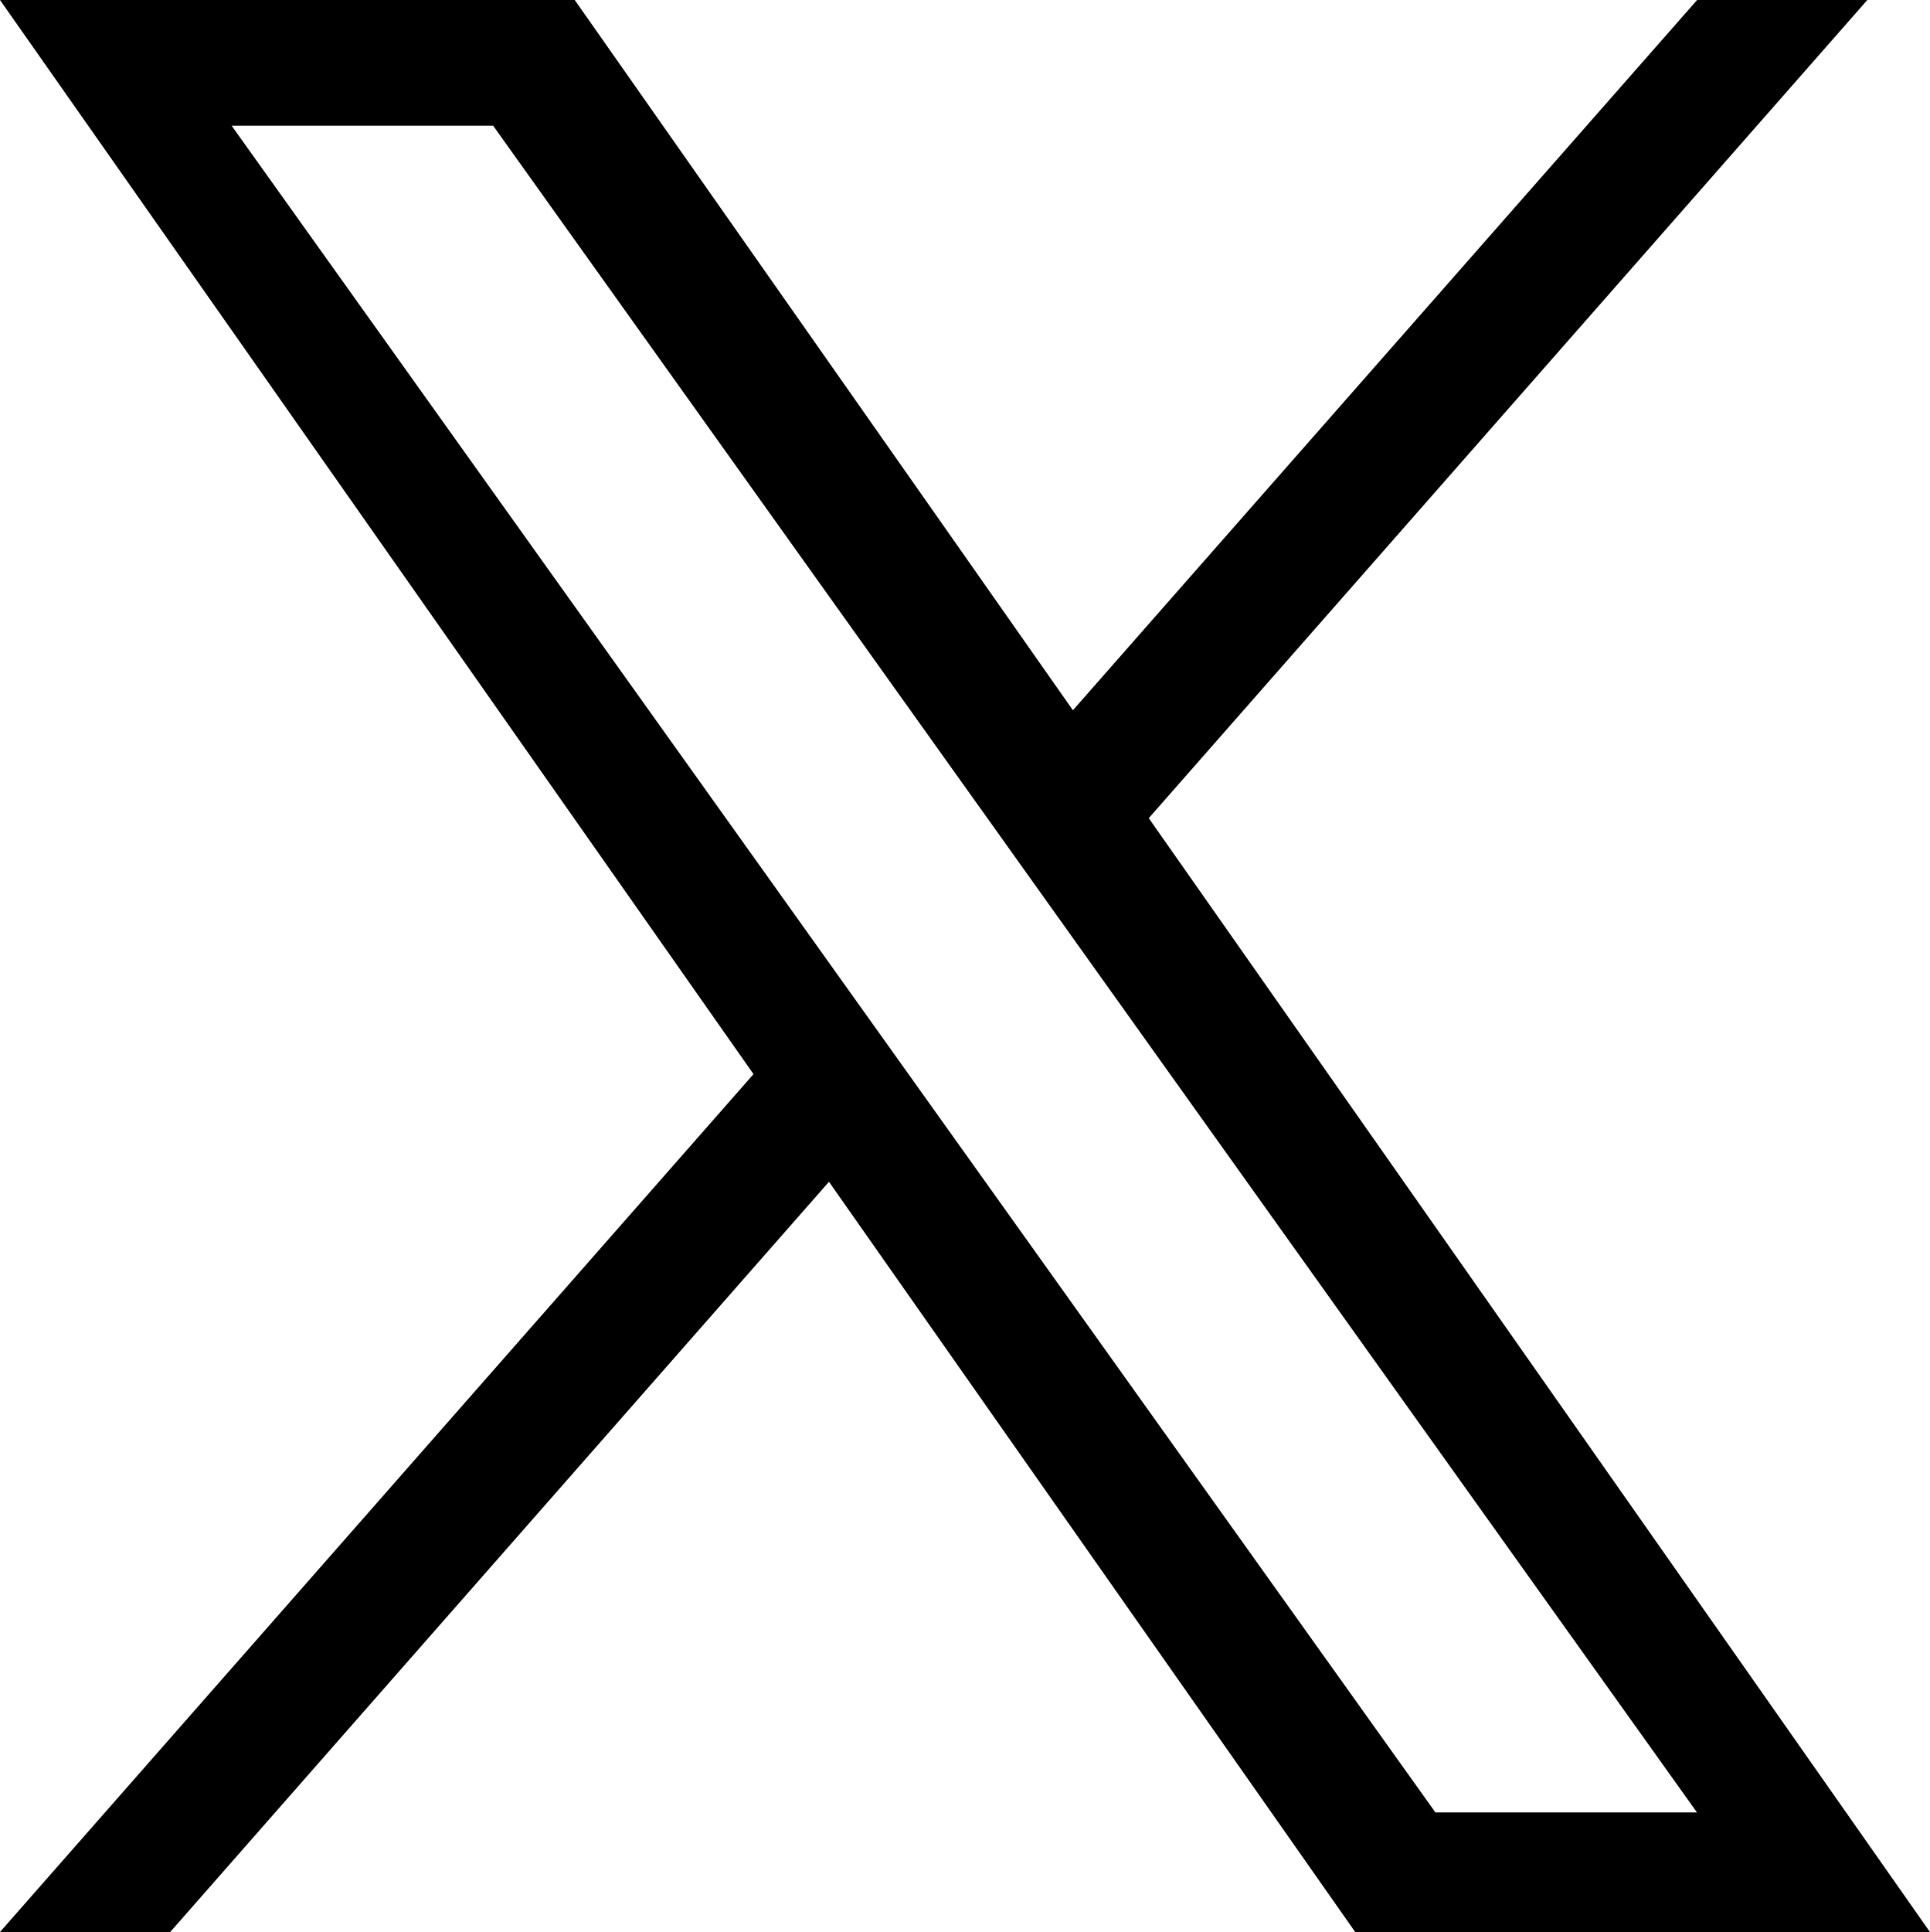
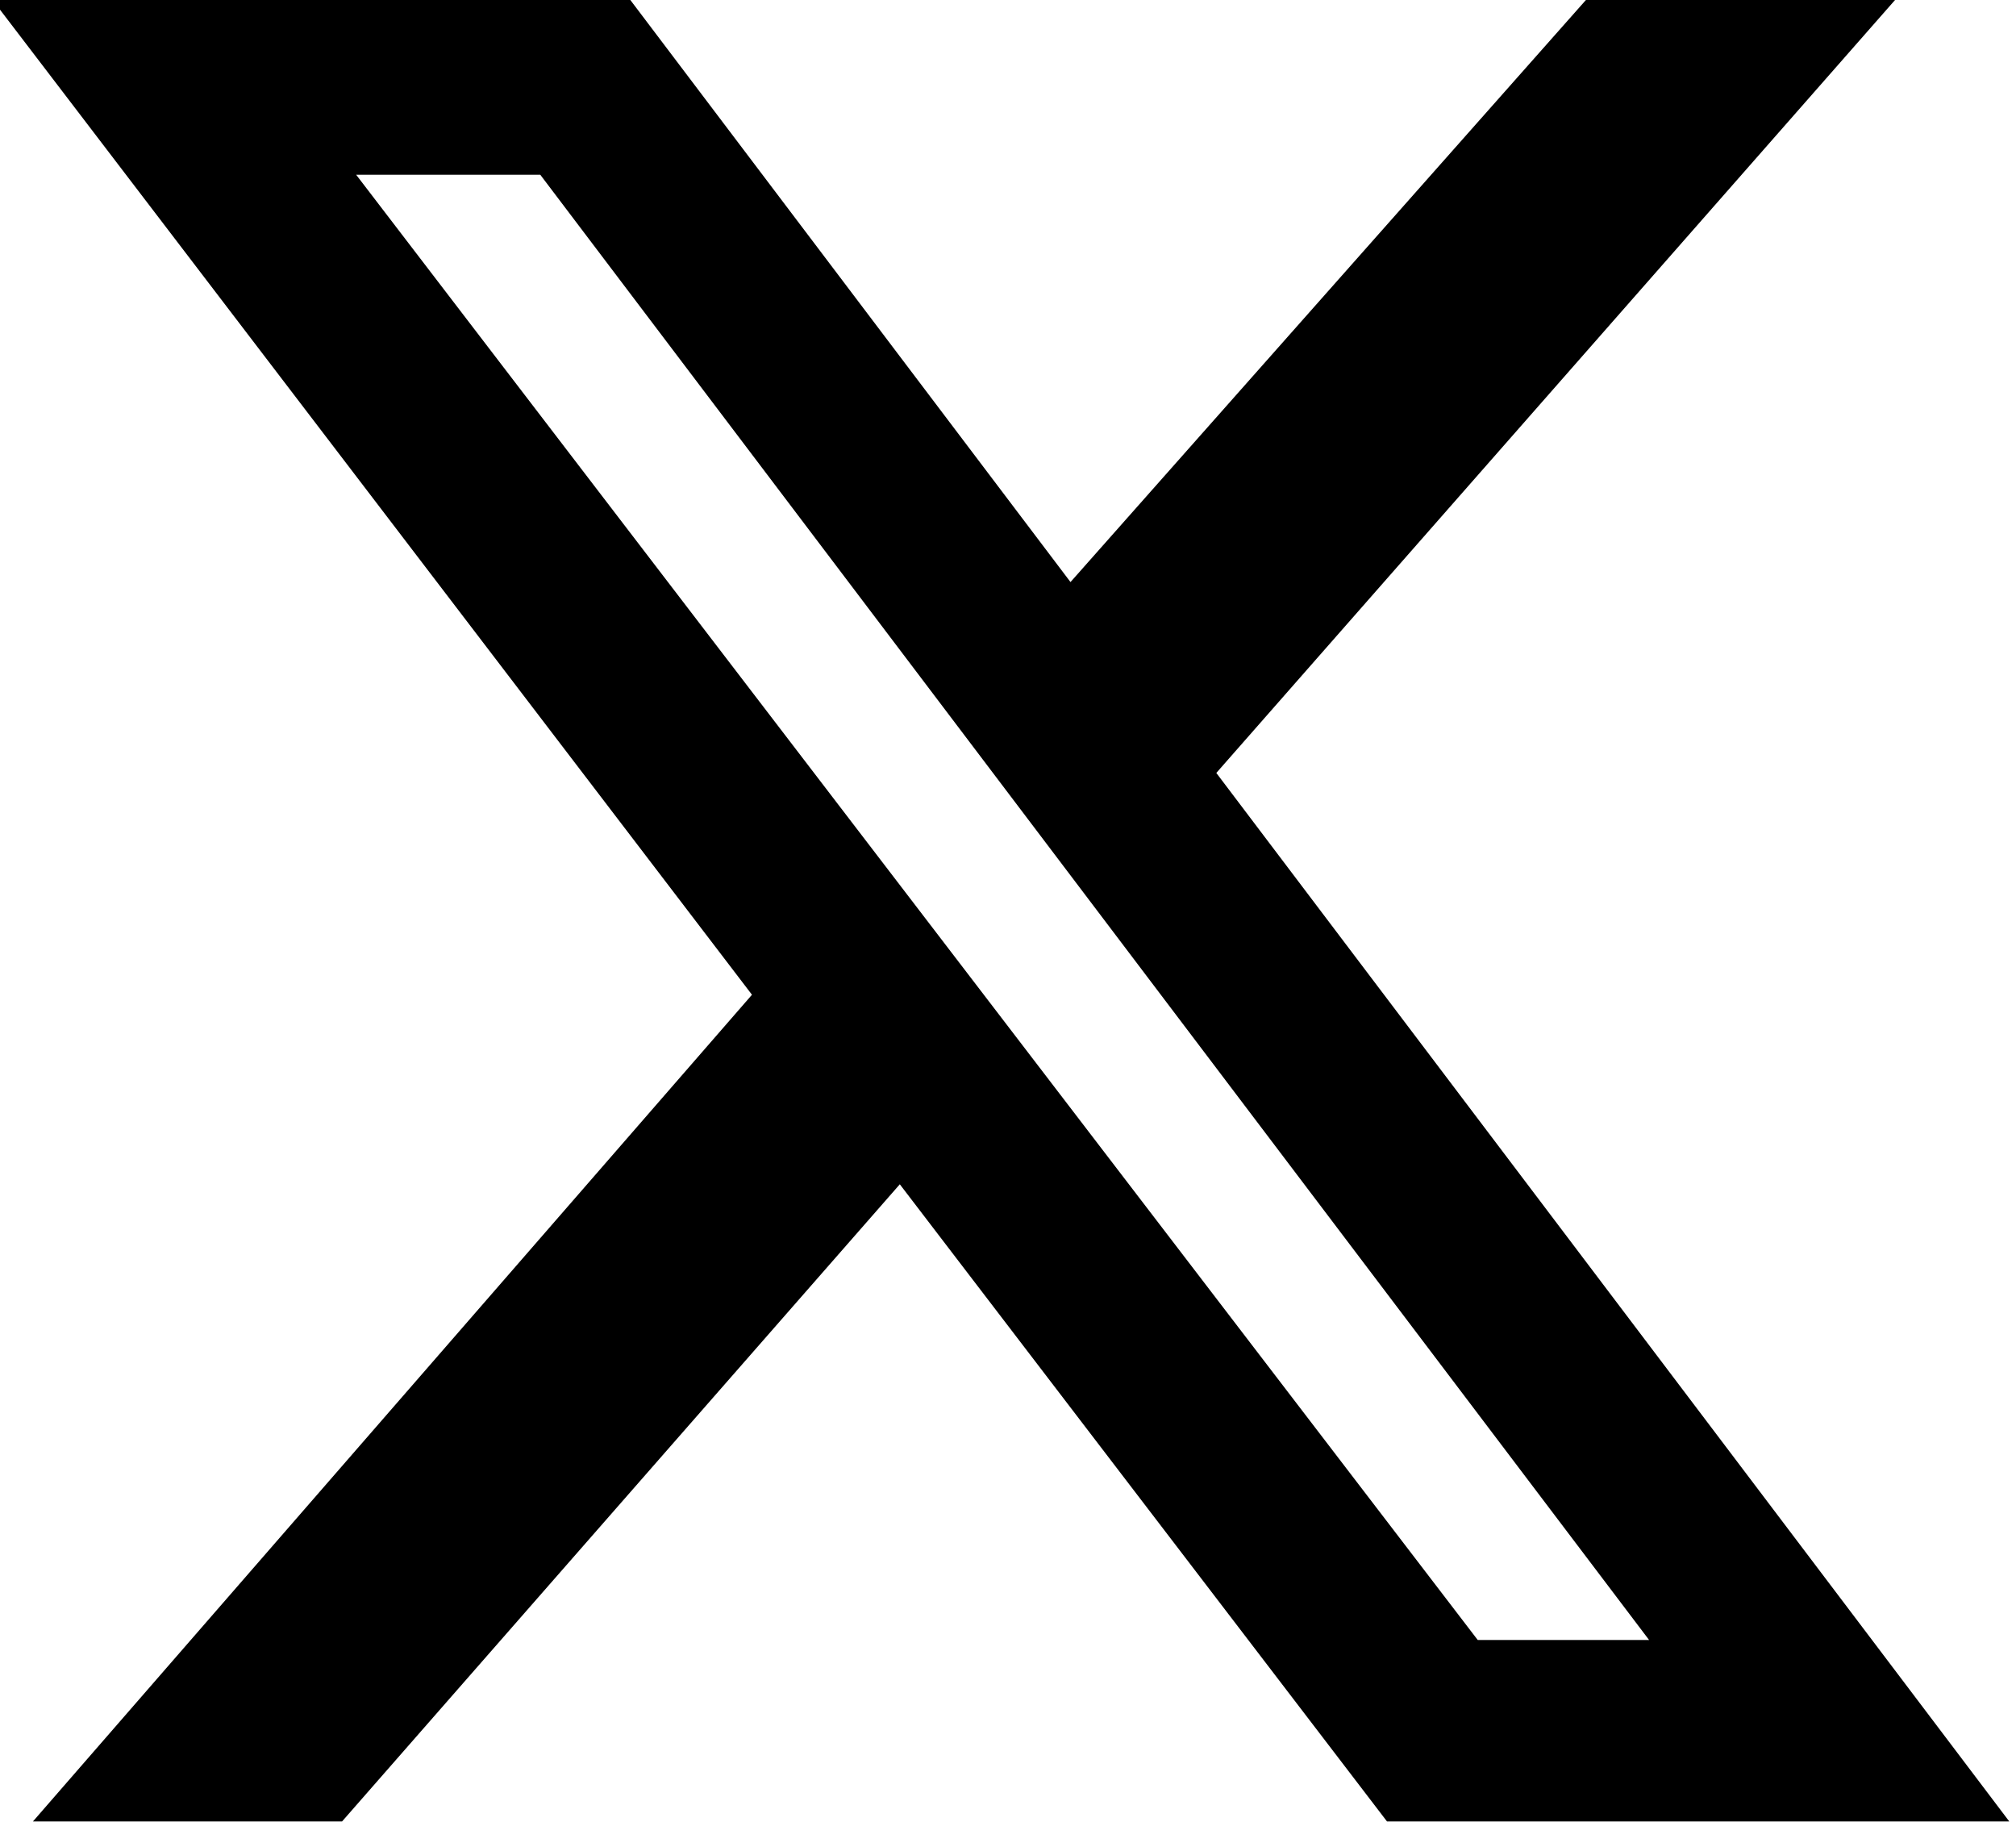
- <svg xmlns="http://www.w3.org/2000/svg" width="300" height="300.251" version="1.1">
-   <path d="M178.57 127.15 290.27 0h-26.46l-97.03 110.38L89.34 0H0l117.13 166.93L0 300.25h26.46l102.4-116.59 81.8 116.59h89.34M36.01 19.54H76.66l187.13 262.13h-40.66" />
+ <svg xmlns="http://www.w3.org/2000/svg" width="300" height="271">
+   <path d="m236 0h46l-101 115 118 156h-92.6l-72.5-94.8-83 94.8h-46l107-123-113-148h94.9l65.5 86.6zm-16.1 244h25.5l-165-218h-27.4z" />
</svg>
